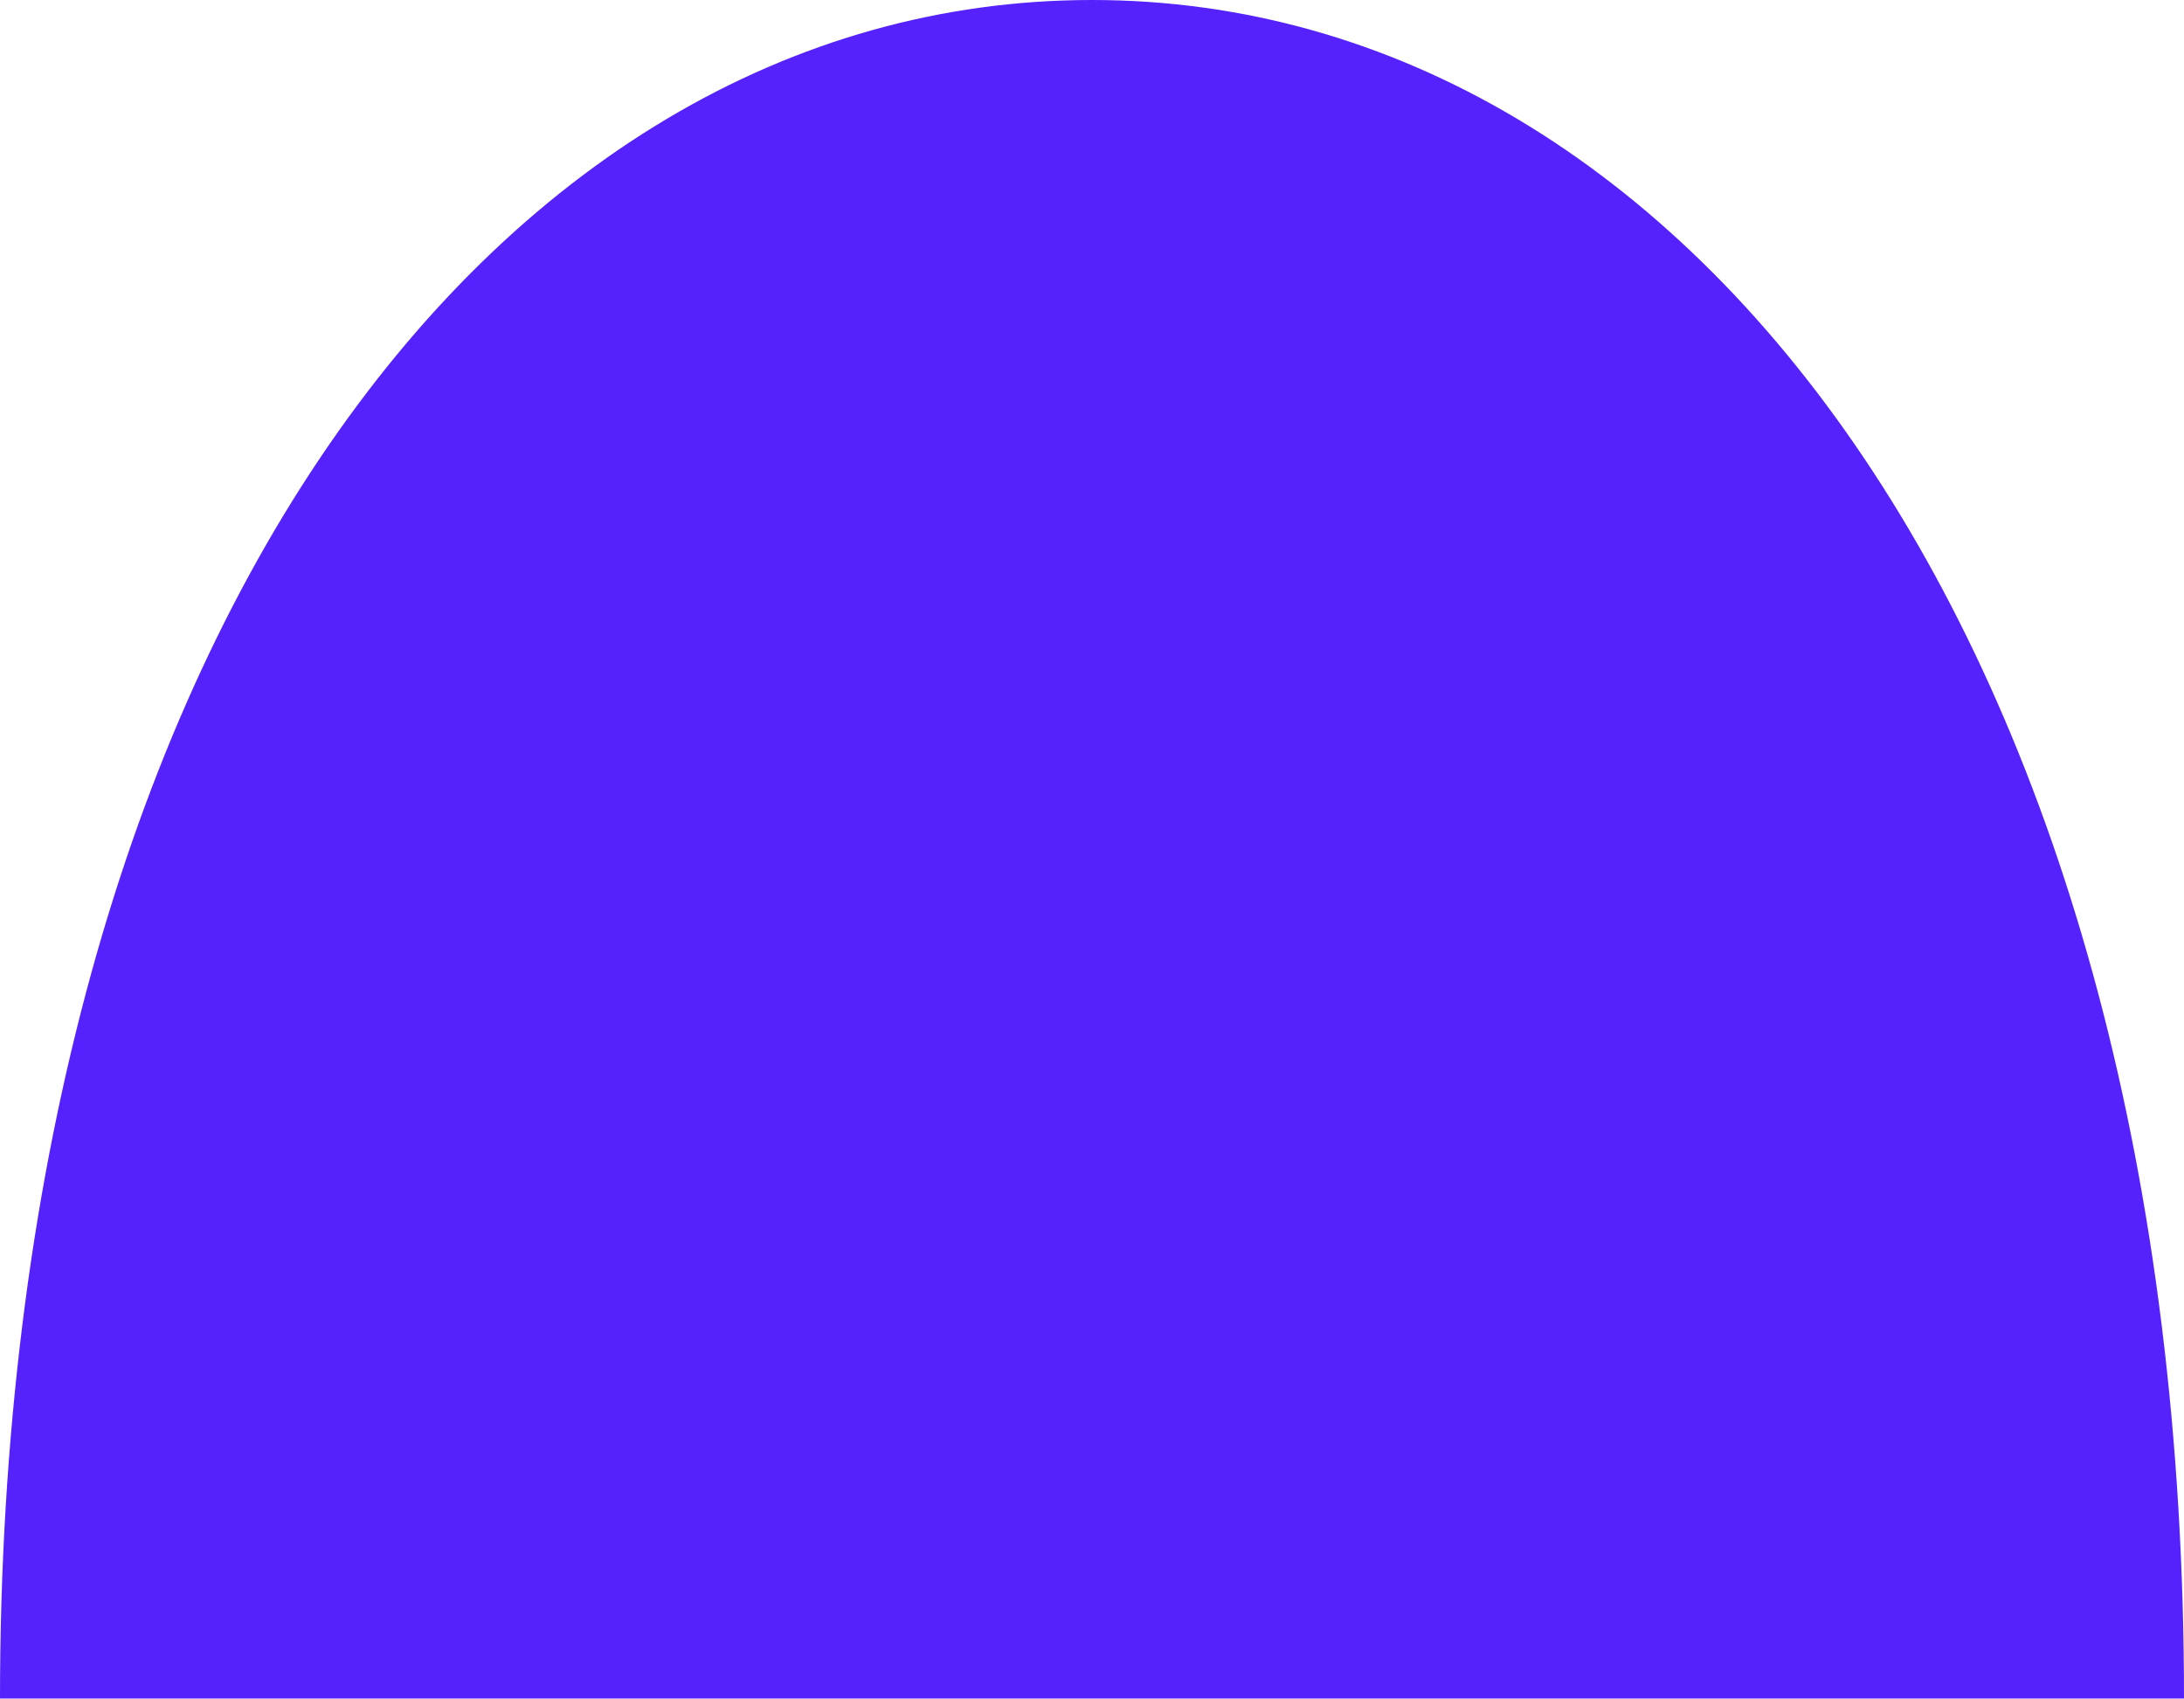
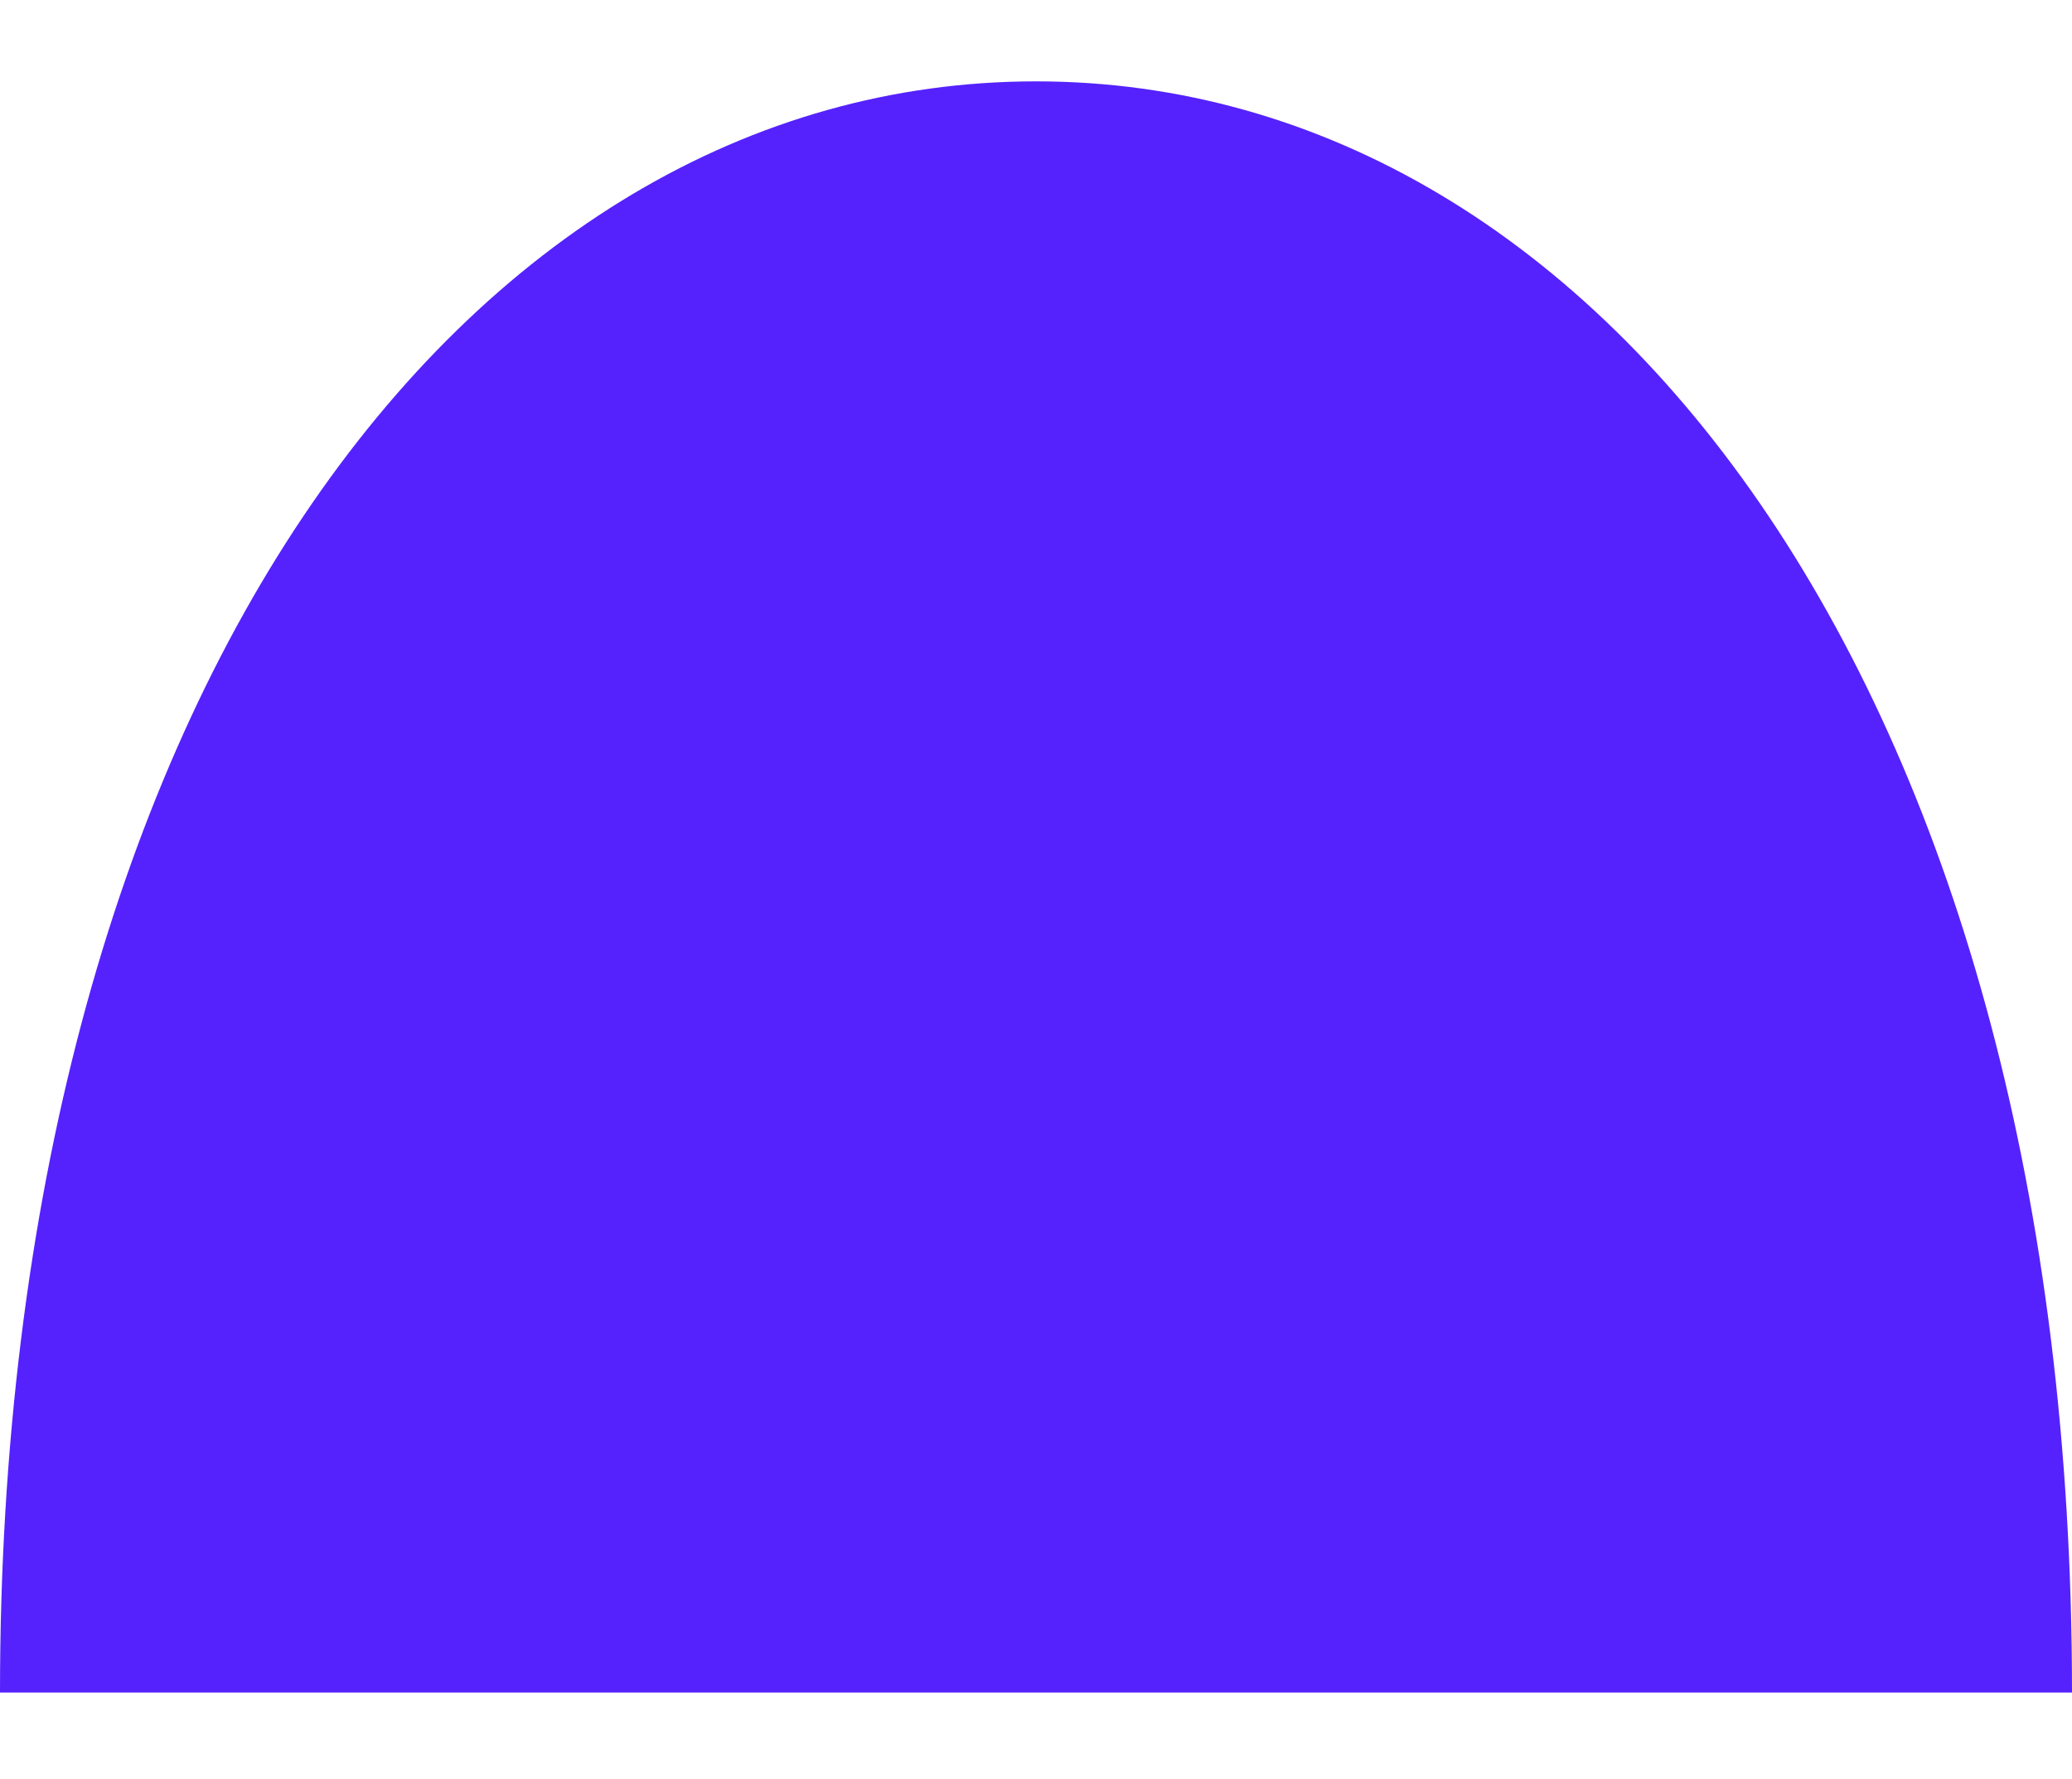
- <svg xmlns="http://www.w3.org/2000/svg" id="Layer_1" data-name="Layer 1" viewBox="0 0 213.86 166.34">
+ <svg xmlns="http://www.w3.org/2000/svg" id="Layer_1" data-name="Layer 1" viewBox="0 0 213.86 183.65">
  <defs>
    <style>.cls-1{fill:#5522fd;}</style>
  </defs>
-   <path class="cls-1" d="M213.86,166.34H0C0,64.24,47.87,0,106.93,0S213.86,64.24,213.86,166.34Z" />
+   <path class="cls-1" d="M213.86,174.74H0C0,72.64,47.87,8.4,106.93,8.4S213.86,72.64,213.86,174.74Z" />
</svg>
